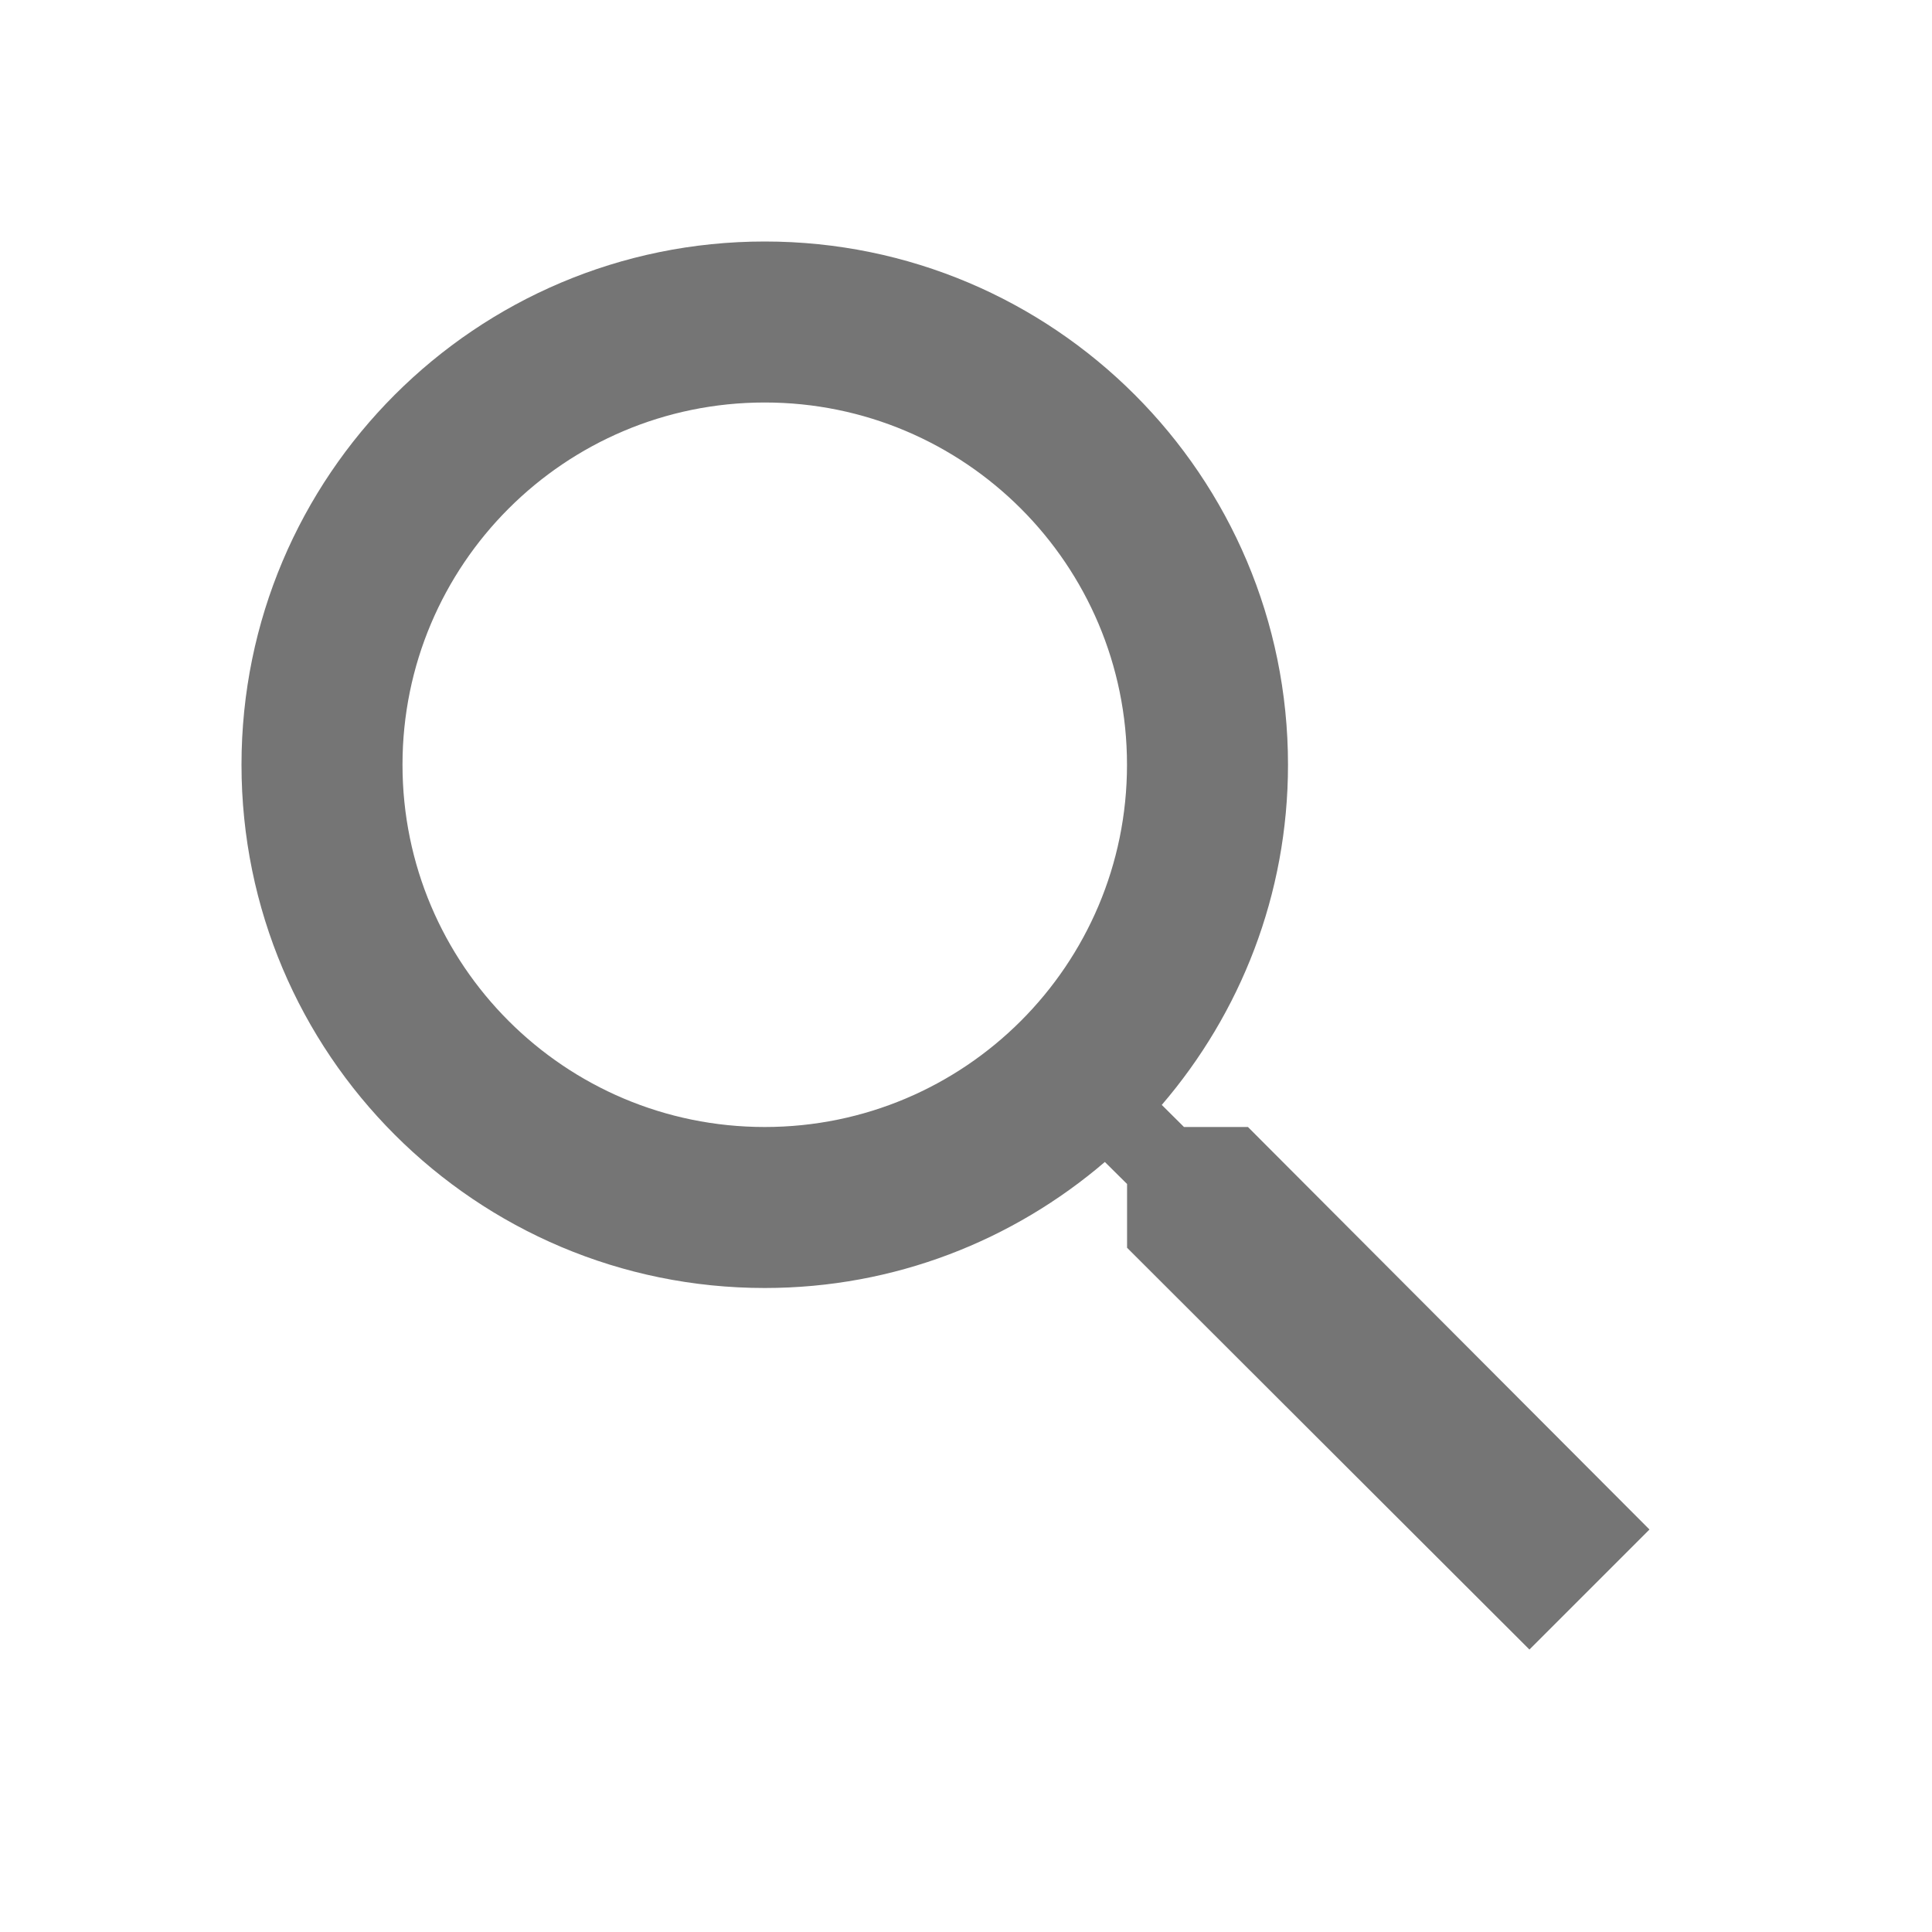
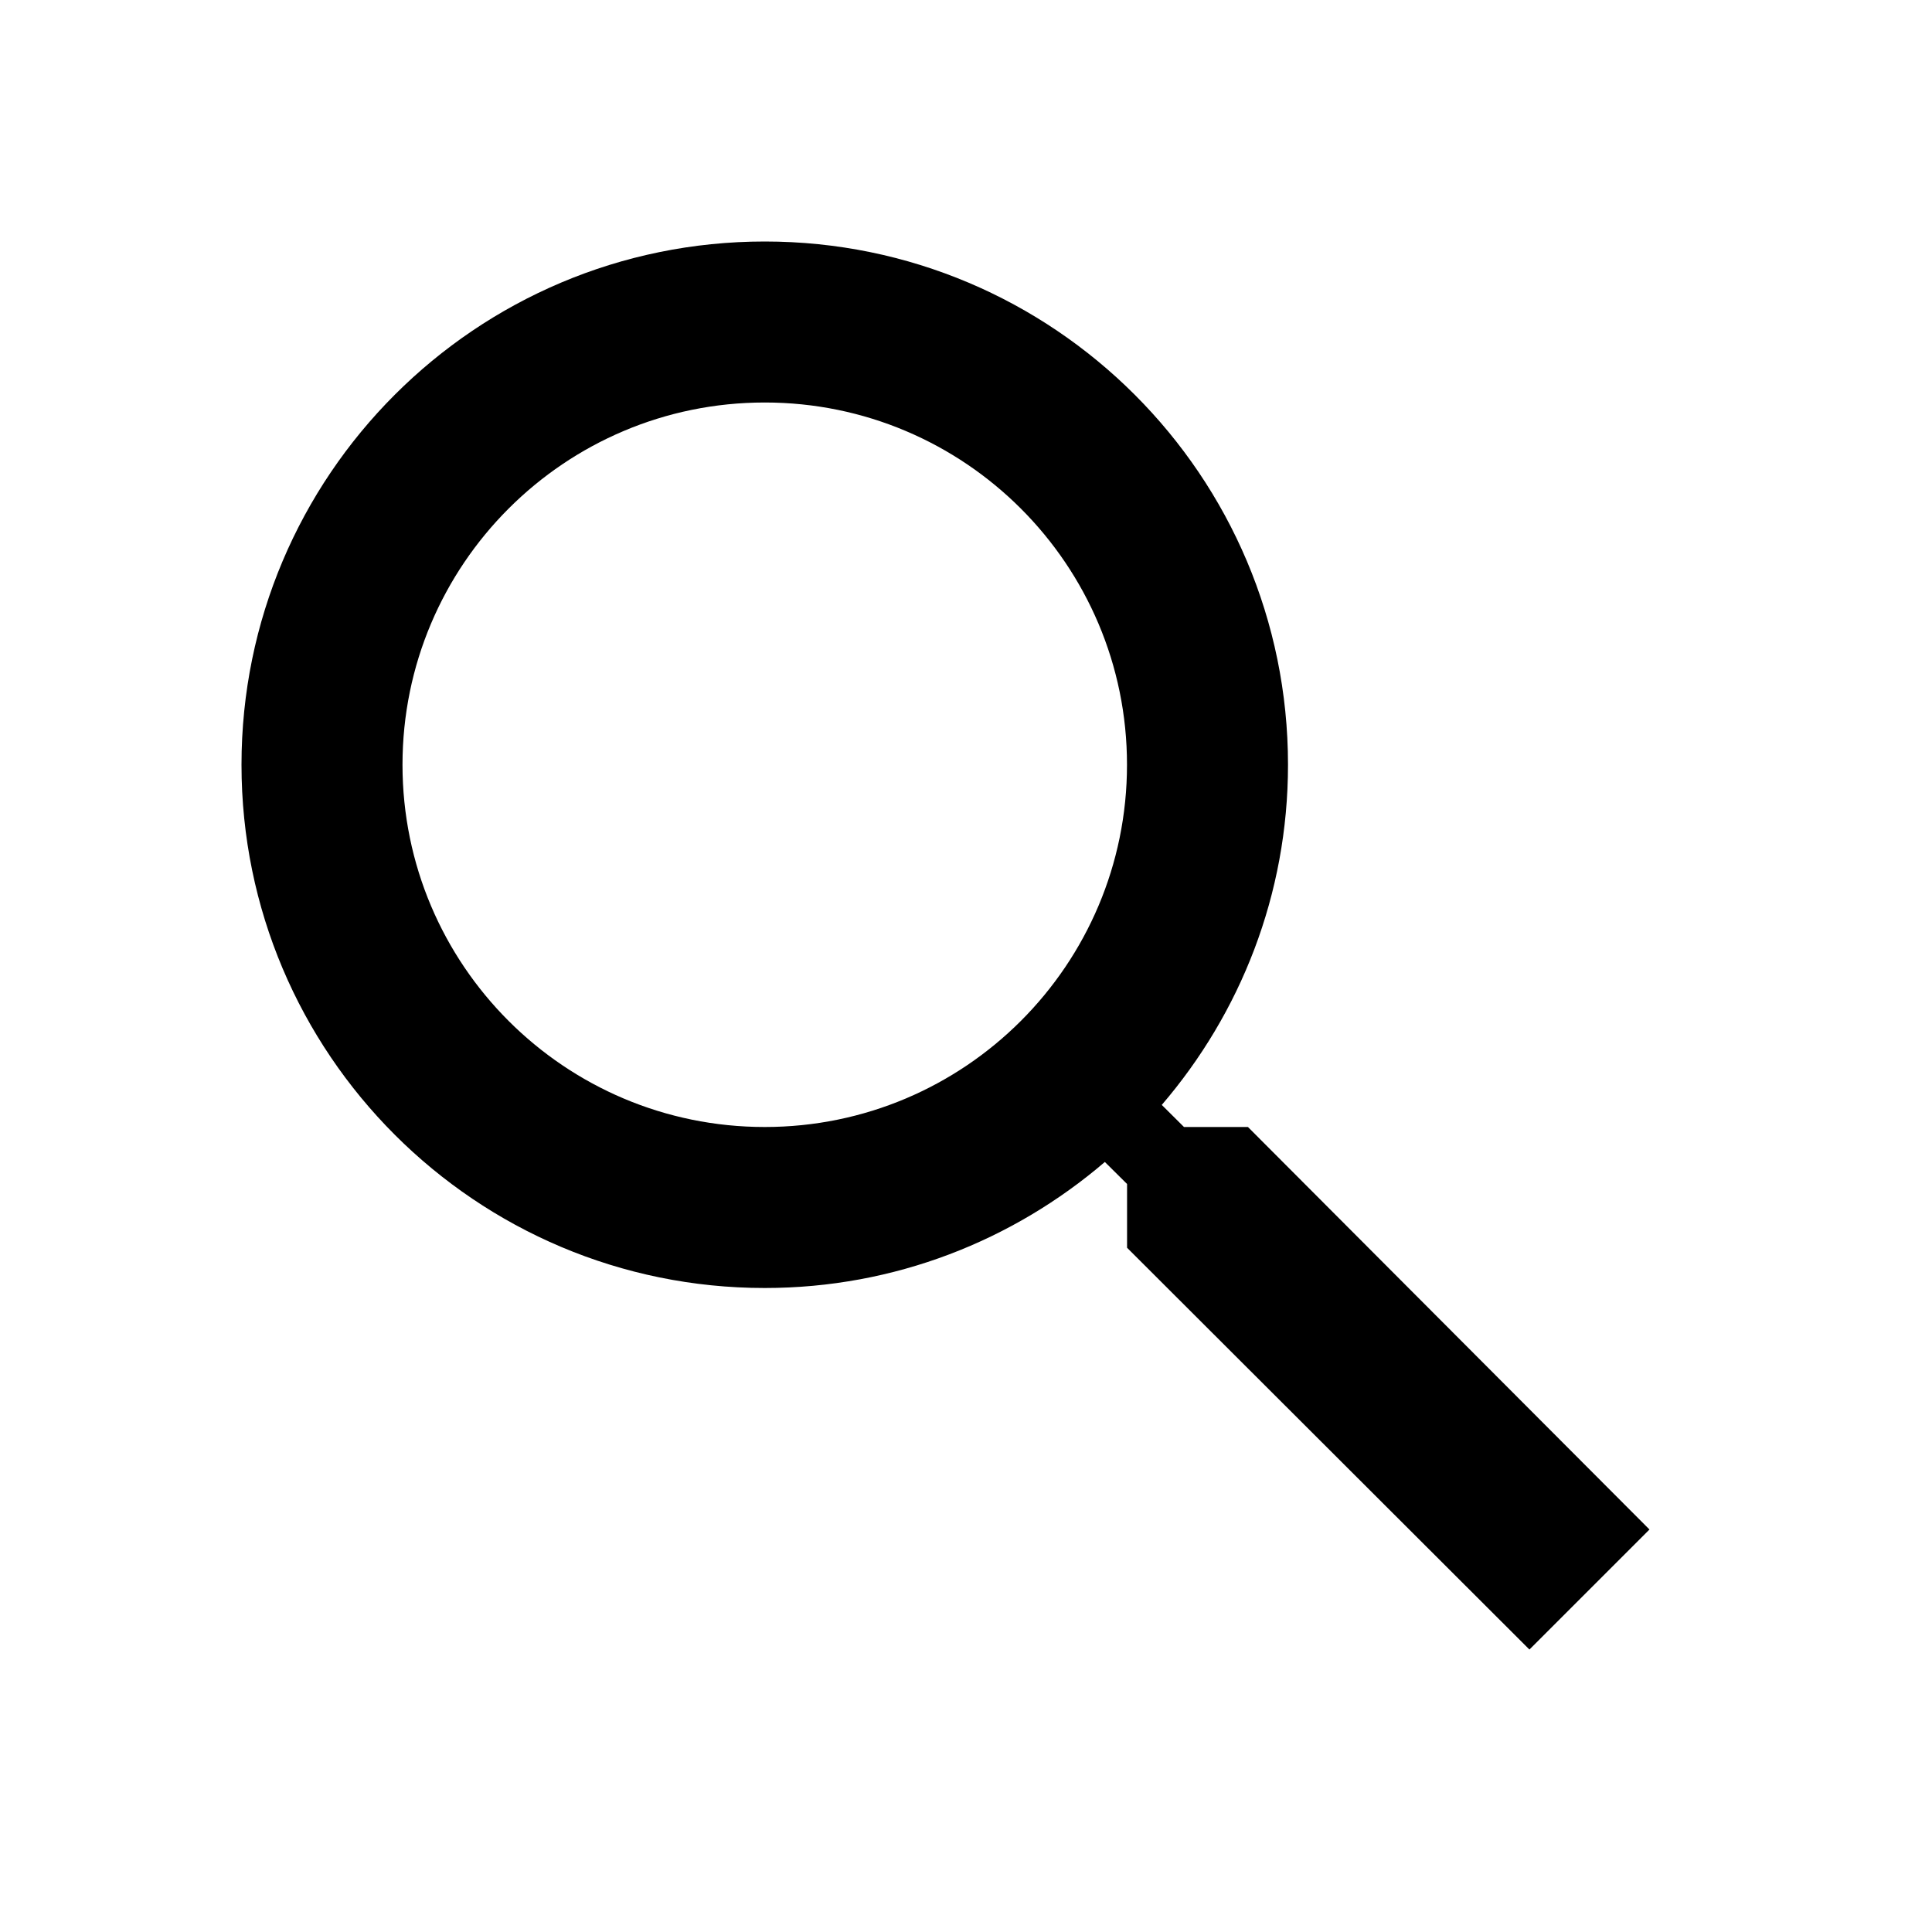
- <svg xmlns="http://www.w3.org/2000/svg" width="30" height="30" viewBox="0 0 30 30" fill="none">
-   <path opacity="0.54" fill-rule="evenodd" clip-rule="evenodd" d="M19.378 17.5H18.385L18.04 17.157C19.259 15.736 20 13.894 20 11.875C20 7.388 16.363 3.75 11.875 3.75C7.388 3.75 3.75 7.388 3.75 11.875C3.75 16.363 7.388 20 11.875 20C13.894 20 15.735 19.26 17.156 18.043L17.501 18.385V19.375L23.749 25.614L25.613 23.75L19.378 17.5ZM11.875 17.5C8.768 17.5 6.25 14.982 6.25 11.875C6.25 8.769 8.768 6.25 11.875 6.25C14.981 6.25 17.5 8.769 17.5 11.875C17.5 14.982 14.981 17.5 11.875 17.5Z" fill="black" />
+ <svg xmlns="http://www.w3.org/2000/svg" id="search" width="30" height="30" viewBox="0 0 30 30">
+   <path d="M19.378 17.5H18.385L18.04 17.157C19.259 15.736 20 13.894 20 11.875C20 7.388 16.363 3.75 11.875 3.75C7.388 3.75 3.75 7.388 3.75 11.875C3.75 16.363 7.388 20 11.875 20C13.894 20 15.735 19.26 17.156 18.043L17.501 18.385V19.375L23.749 25.614L25.613 23.75L19.378 17.5ZM11.875 17.5C8.768 17.5 6.25 14.982 6.25 11.875C6.25 8.769 8.768 6.25 11.875 6.25C14.981 6.25 17.5 8.769 17.5 11.875C17.5 14.982 14.981 17.5 11.875 17.5Z" />
</svg>
